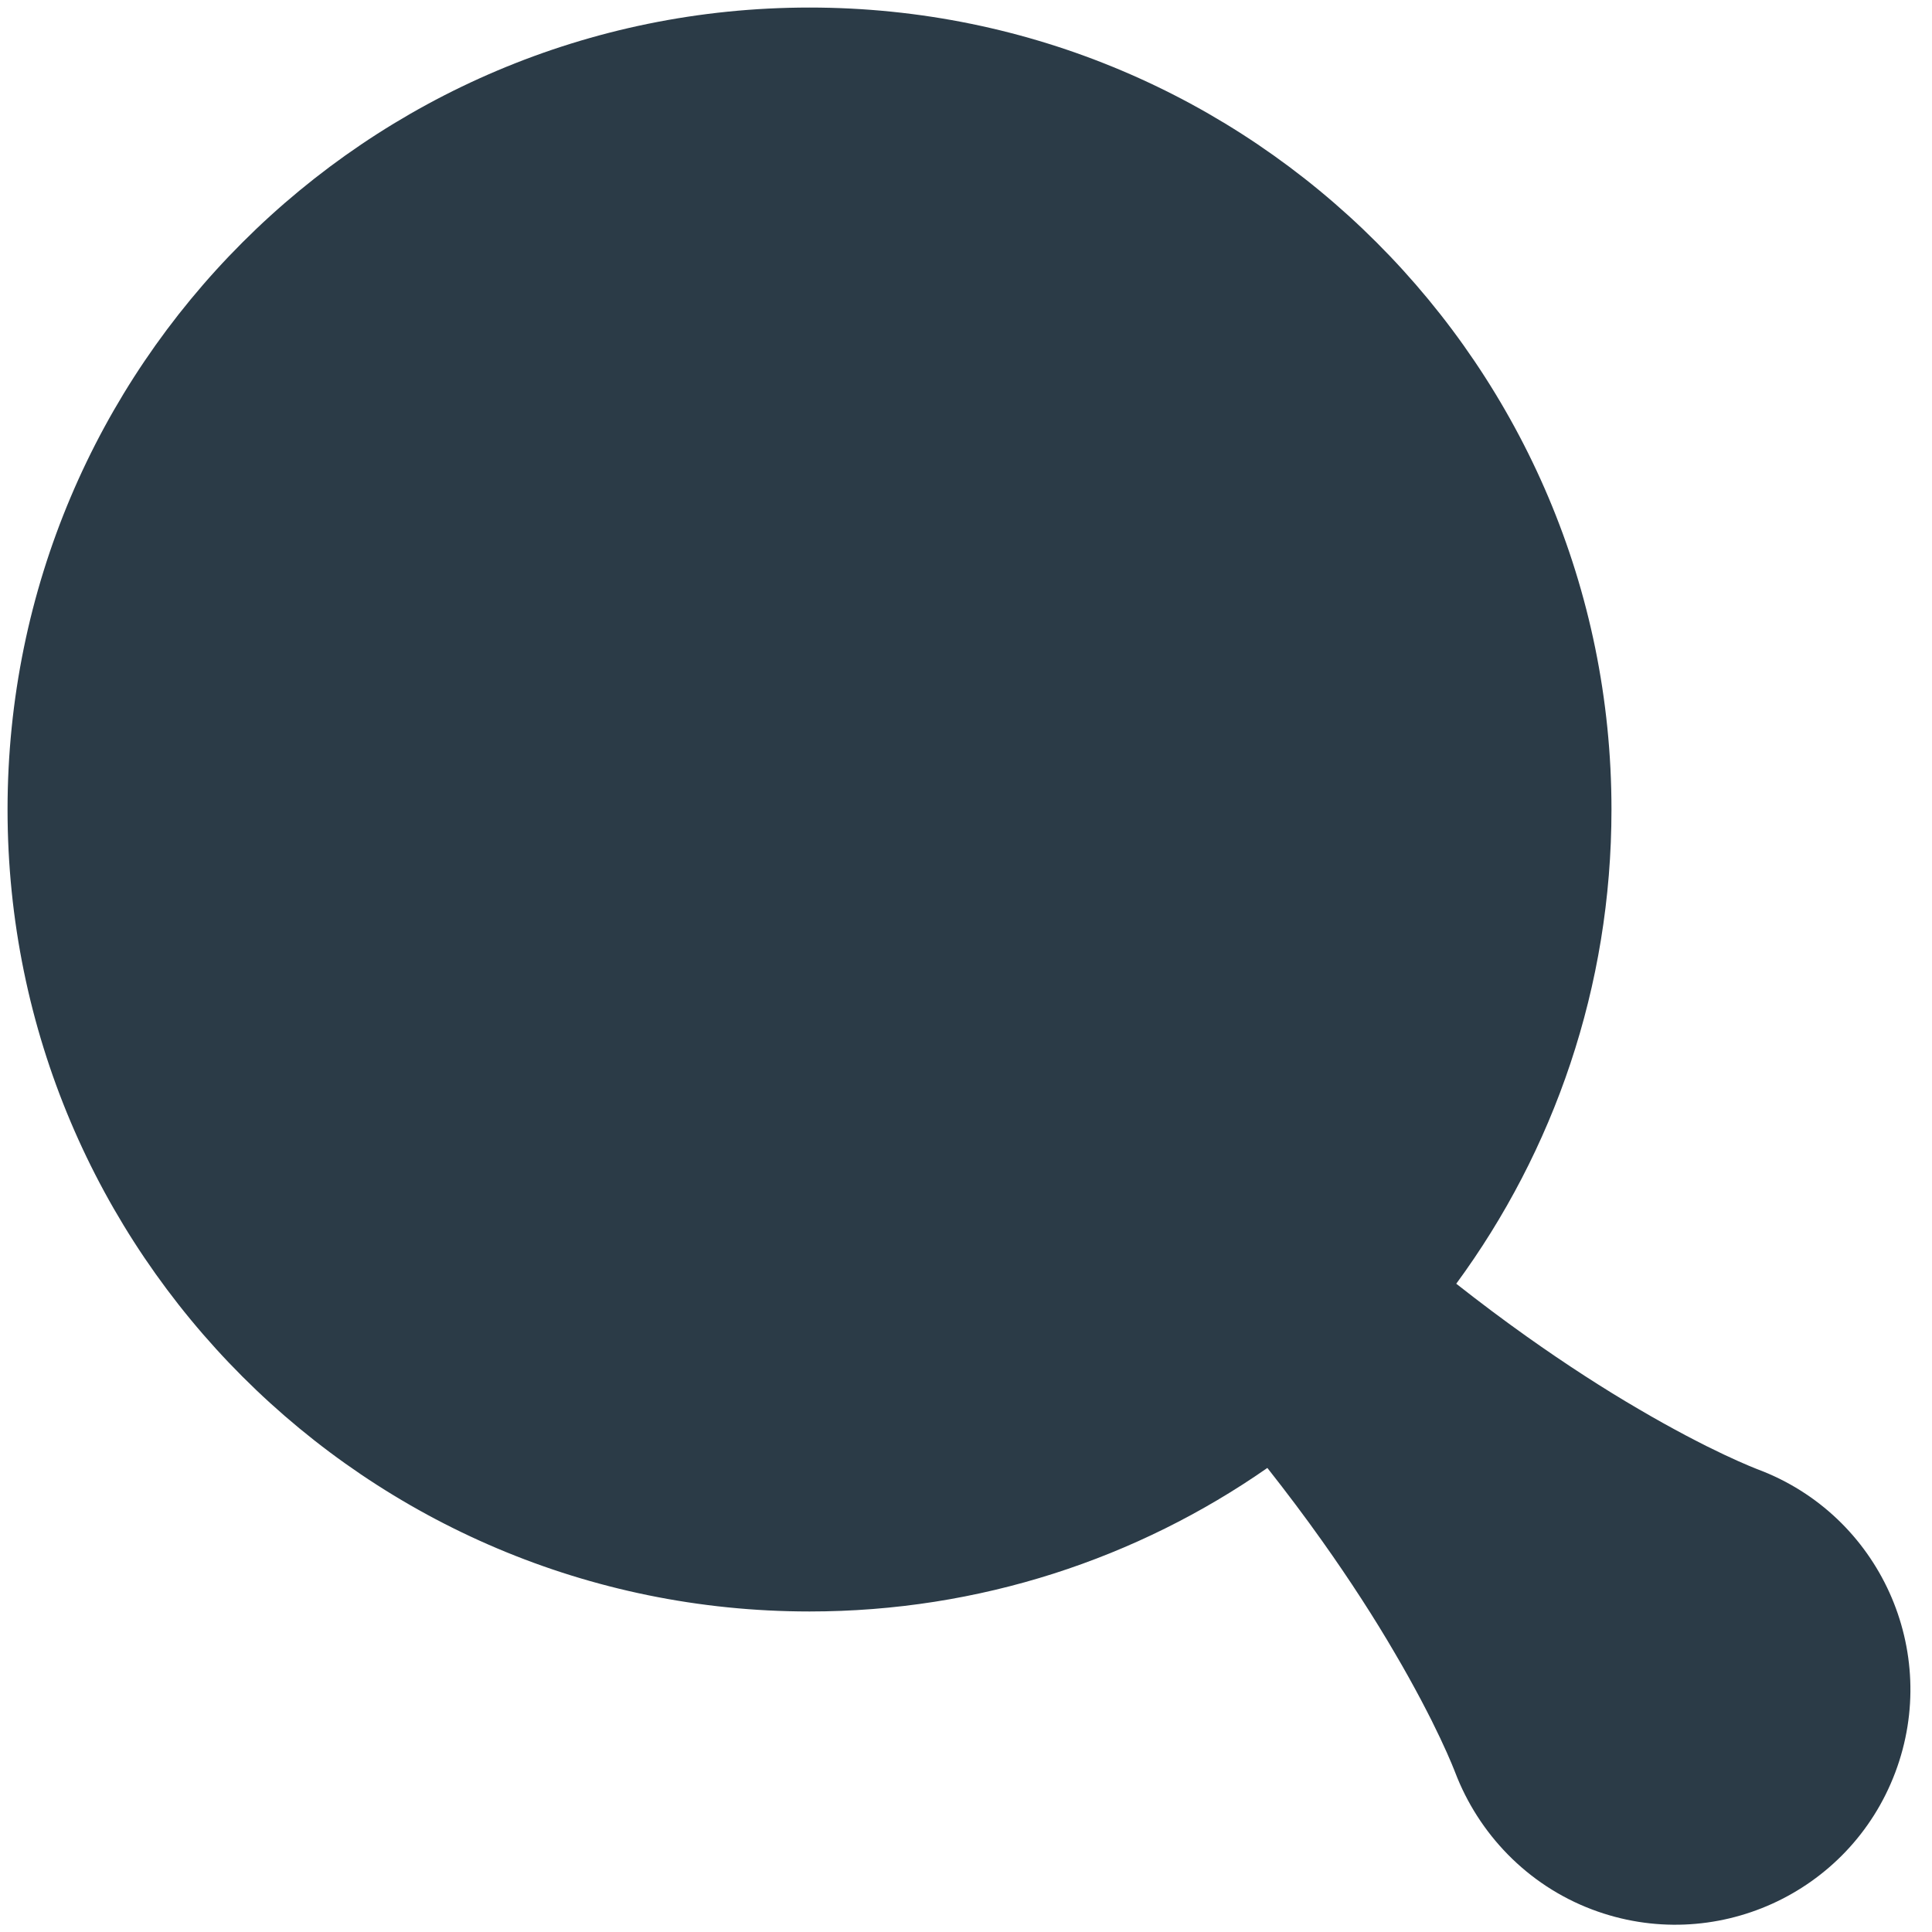
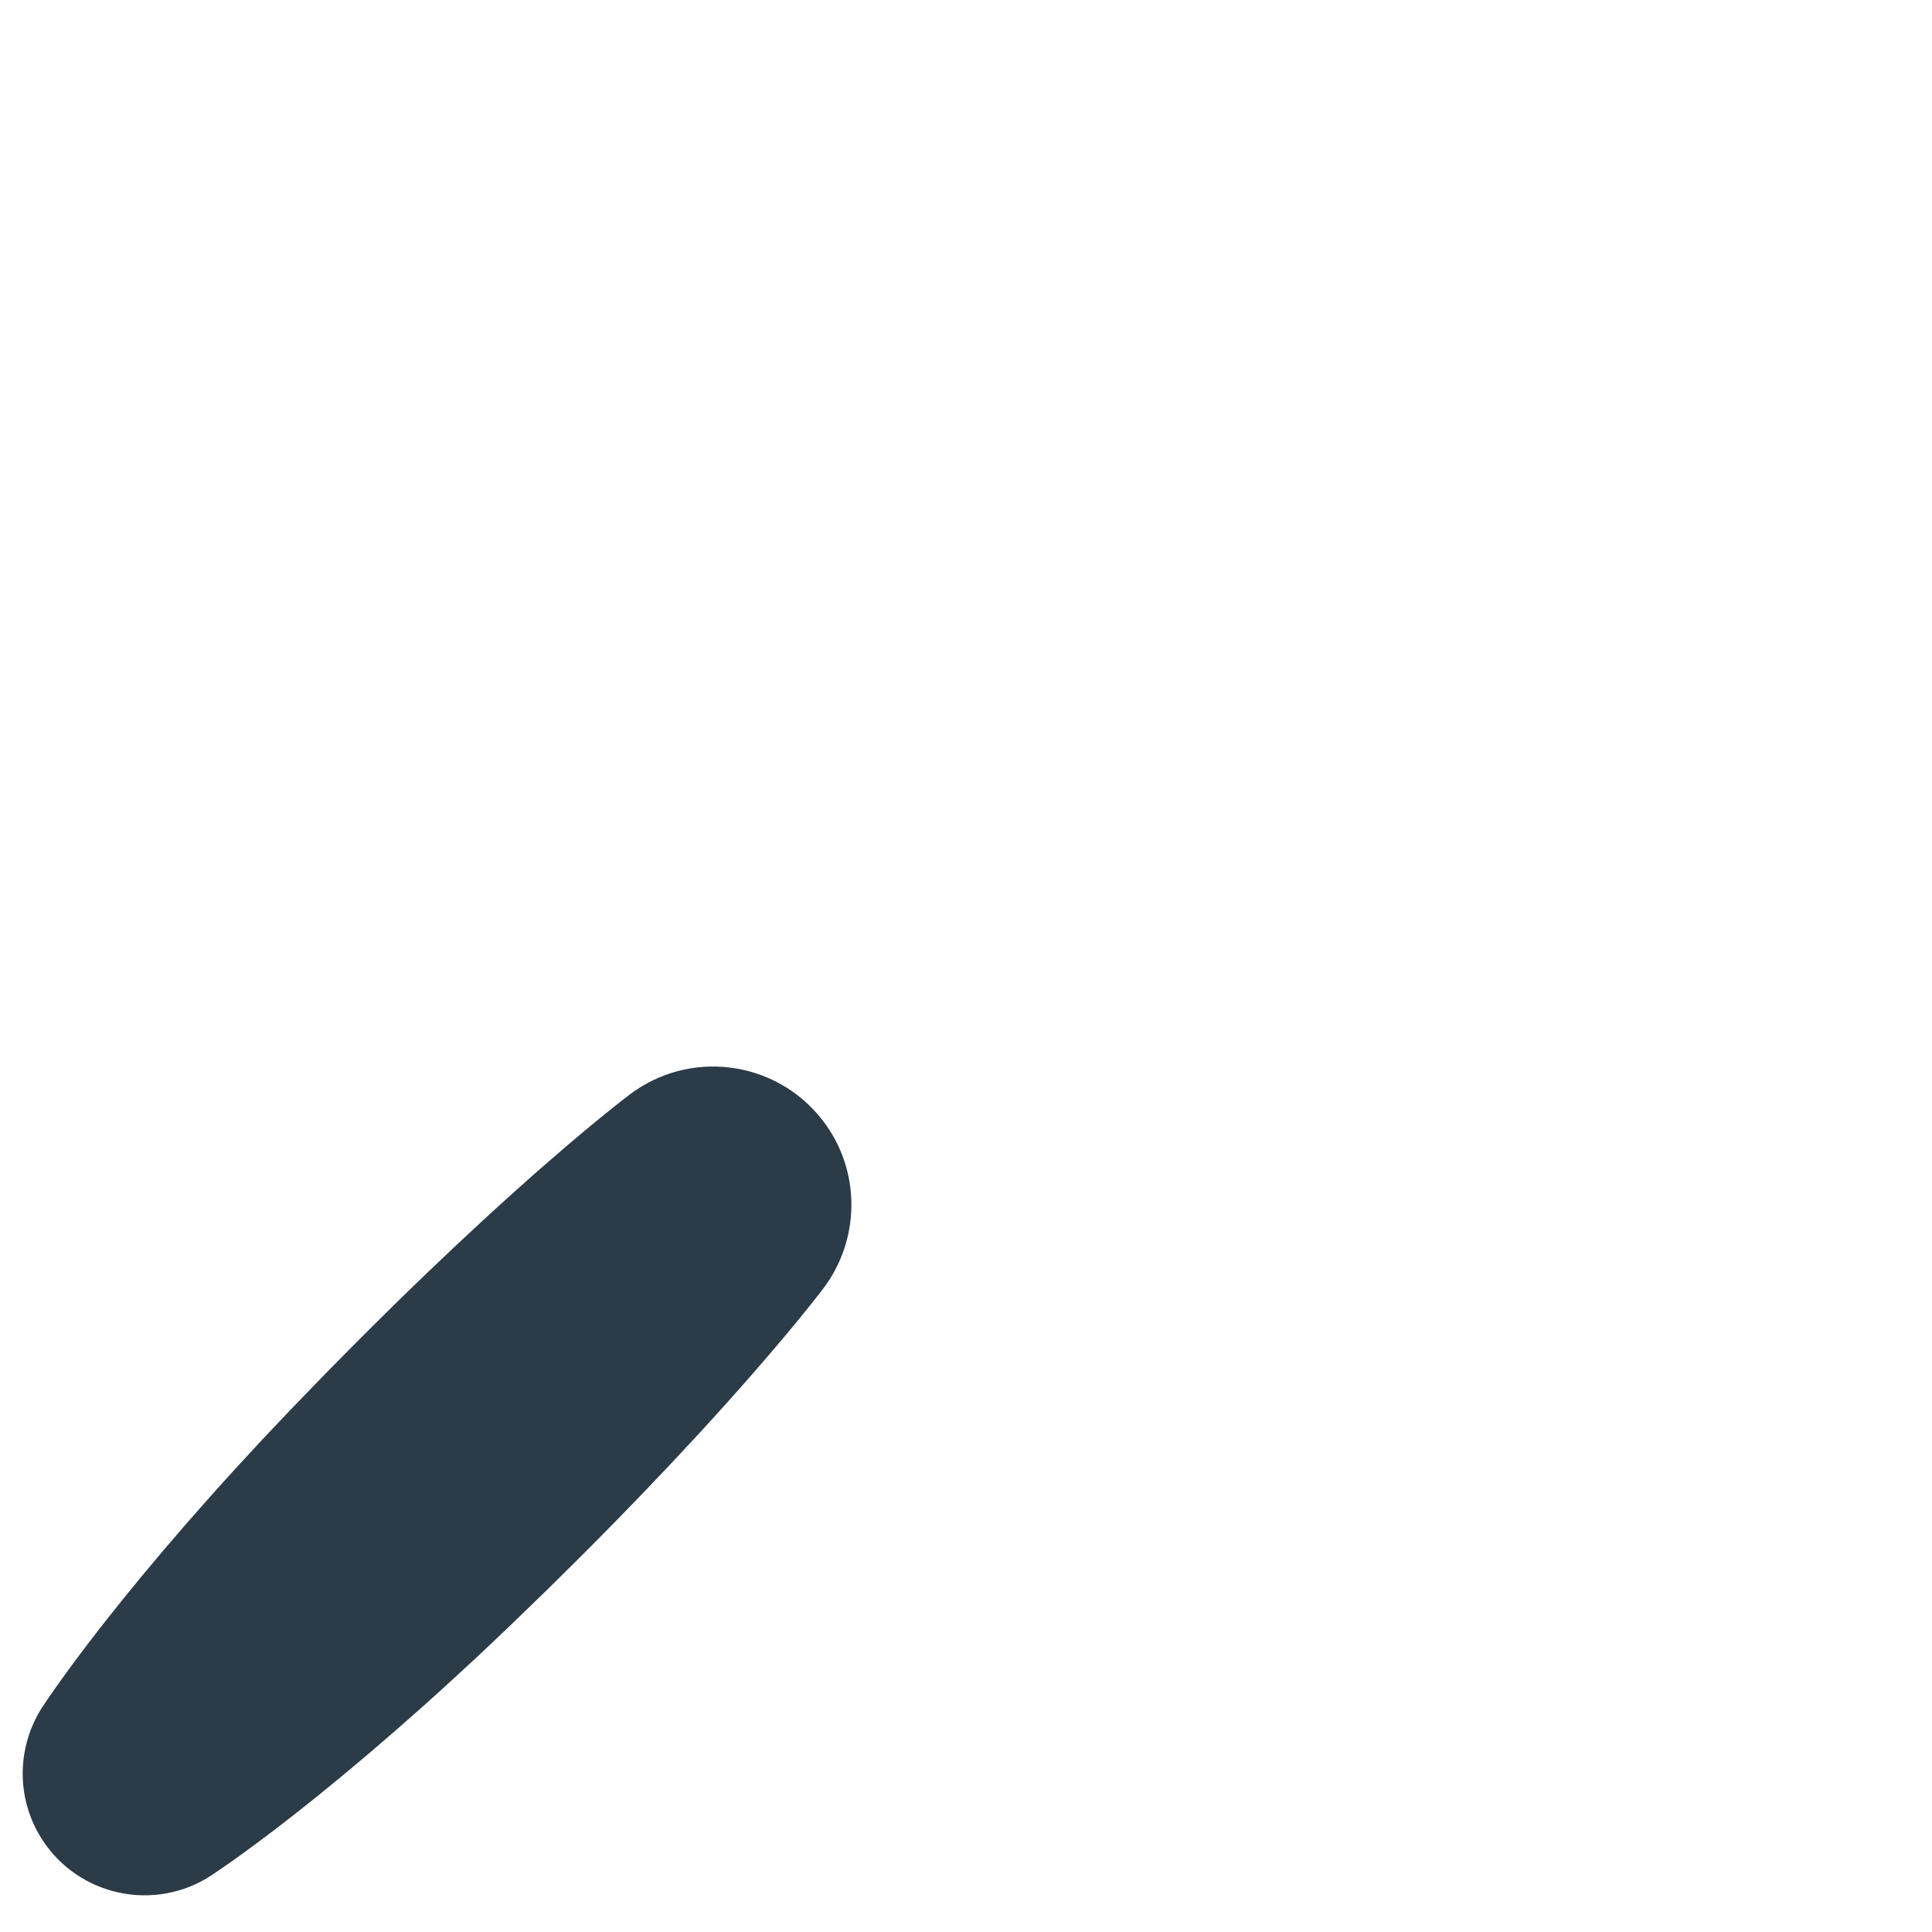
<svg xmlns="http://www.w3.org/2000/svg" version="1.1" x="0px" y="0px" viewBox="0 0 512 512" enable-background="new 0 0 512 512" xml:space="preserve">
  <g id="Layer_2">
-     <path fill="#2B3B47" d="M502.26,469.727c-12.14,32.202-48.087,48.466-80.29,36.326c-17.365-6.547-30.185-20.254-36.326-36.326   c0,0-1.307-3.466-3.991-9.132c-0.683-1.405-1.439-2.96-2.262-4.654c-0.858-1.658-1.76-3.478-2.772-5.374   c-2.02-3.796-4.345-8.032-7.003-12.533c-5.268-9.048-11.81-19.209-19.242-29.671c-4.532-6.396-9.419-12.885-14.508-19.342   c-34.406,23.97-76.226,38.037-121.337,38.037C97.152,427.057,2,331.905,2,214.529S97.152,2,214.529,2   s212.529,95.152,212.529,212.529c0,47.023-15.283,90.471-41.137,125.672c6.228,4.893,12.482,9.596,18.649,13.966   c10.463,7.432,20.623,13.975,29.671,19.243c4.501,2.657,8.737,4.983,12.533,7.003c1.896,1.012,3.716,1.914,5.374,2.772   c1.693,0.823,3.249,1.579,4.654,2.262c5.667,2.684,9.132,3.991,9.132,3.991C498.136,401.577,514.4,437.524,502.26,469.727z" />
+     <path fill="#2B3B47" d="M217.968,341.743c0,0-0.541,0.698-1.555,2.008c-1.038,1.286-2.523,3.208-4.48,5.588   c-1.95,2.387-4.337,5.266-7.125,8.52c-1.385,1.636-2.872,3.362-4.455,5.168c-1.571,1.818-3.237,3.714-4.992,5.676   c-1.744,1.973-3.571,4.019-5.485,6.113c-1.905,2.103-3.873,4.279-5.93,6.481c-4.082,4.437-8.452,9.051-12.992,13.804   c-2.284,2.363-4.606,4.765-6.957,7.197c-2.376,2.406-4.781,4.842-7.205,7.297c-2.411,2.468-4.911,4.887-7.382,7.352   c-2.474,2.463-4.97,4.924-7.497,7.353c-2.52,2.437-5.039,4.874-7.549,7.301c-2.537,2.4-5.064,4.791-7.571,7.163   c-5.058,4.701-10.059,9.303-14.976,13.679c-9.821,8.767-19.22,16.716-27.451,23.354c-4.112,3.323-7.941,6.31-11.358,8.933   c-3.428,2.613-6.45,4.857-8.968,6.676C58.995,495.039,56,497,56,497c-14.924,9.771-34.943,5.594-44.714-9.33   c-7.249-11.072-6.798-24.968,0-35.383c0,0,1.961-2.995,5.592-8.039c1.819-2.519,4.063-5.541,6.676-8.968   c2.624-3.417,5.611-7.246,8.933-11.358c6.638-8.232,14.587-17.631,23.354-27.452c4.377-4.917,8.978-9.919,13.679-14.976   c2.372-2.507,4.763-5.034,7.163-7.571c2.427-2.51,4.864-5.029,7.301-7.549c2.43-2.527,4.89-5.023,7.353-7.497   c2.466-2.471,4.885-4.971,7.352-7.382c2.455-2.424,4.891-4.829,7.297-7.205c2.432-2.351,4.834-4.673,7.197-6.957   c4.754-4.54,9.367-8.91,13.804-12.992c2.202-2.057,4.378-4.025,6.481-5.93c2.094-1.914,4.14-3.741,6.113-5.485   c1.962-1.755,3.858-3.422,5.676-4.992c1.806-1.582,3.533-3.07,5.168-4.455c3.254-2.787,6.133-5.174,8.52-7.125   c2.38-1.957,4.302-3.443,5.588-4.48c1.309-1.014,2.008-1.555,2.008-1.555c16.006-12.395,39.03-9.469,51.425,6.537   C228.418,310.348,227.952,328.847,217.968,341.743z" />
  </g>
  <g id="Layer_1">
</g>
</svg>
